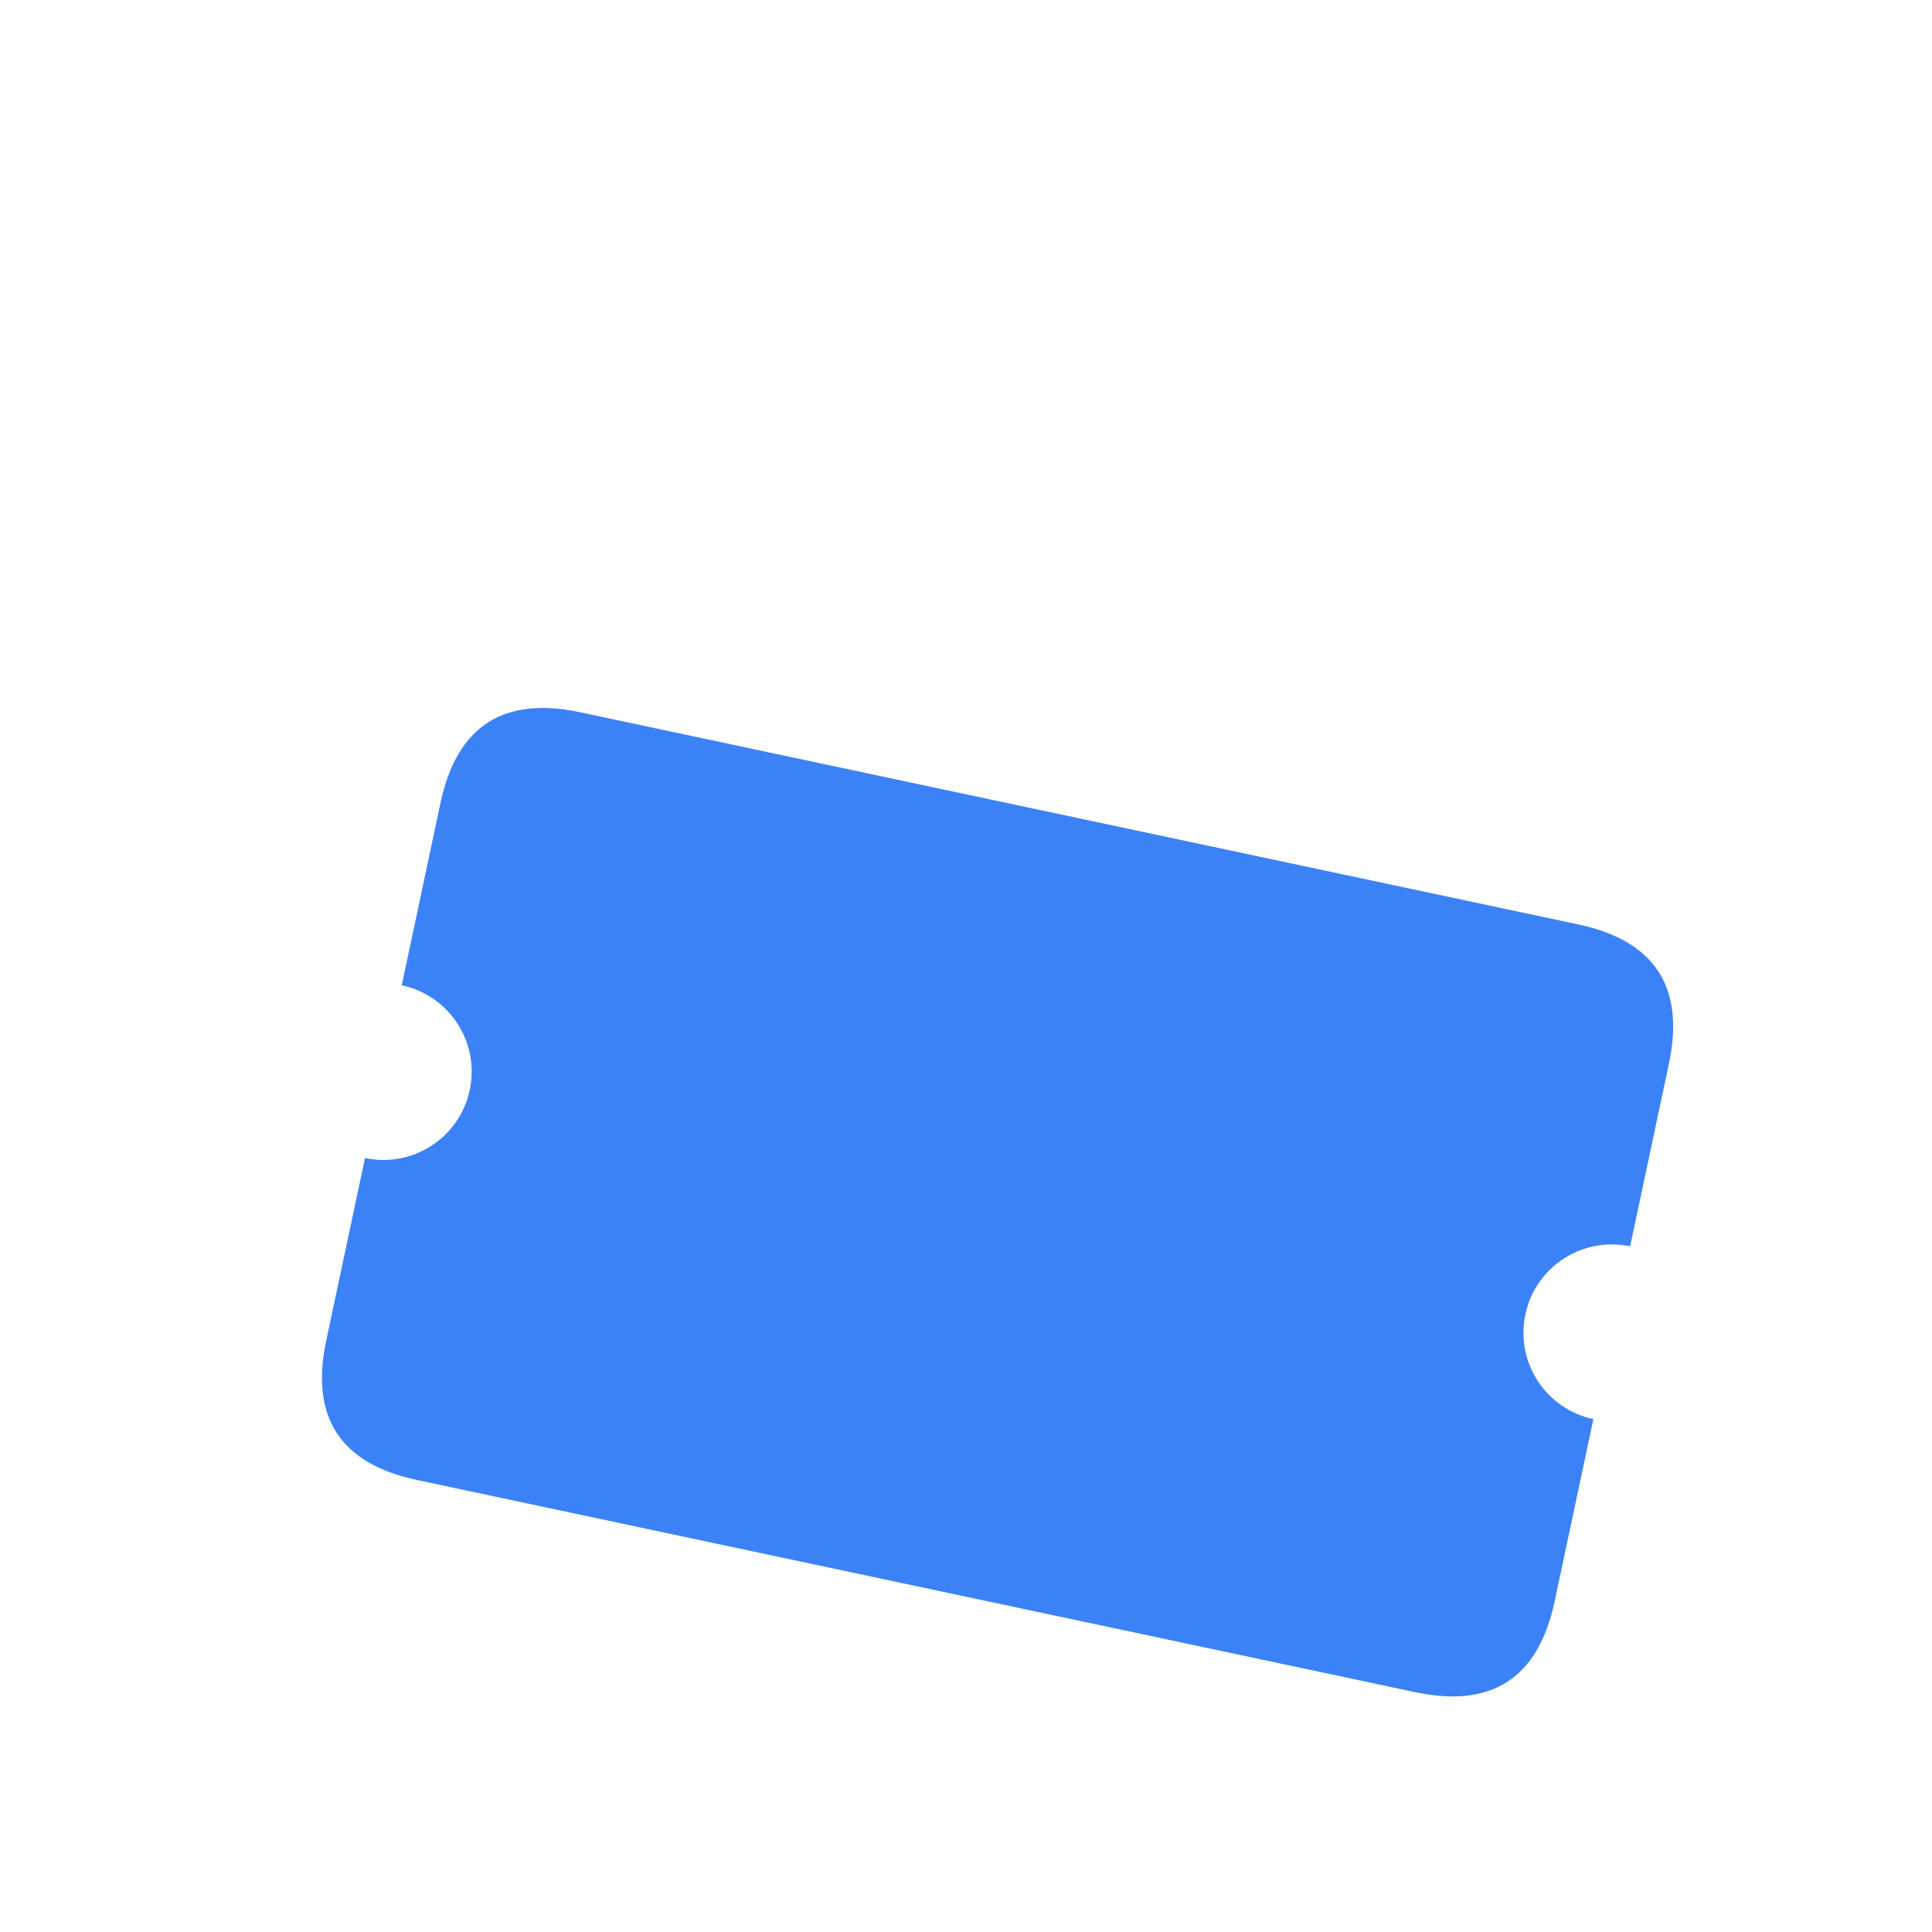
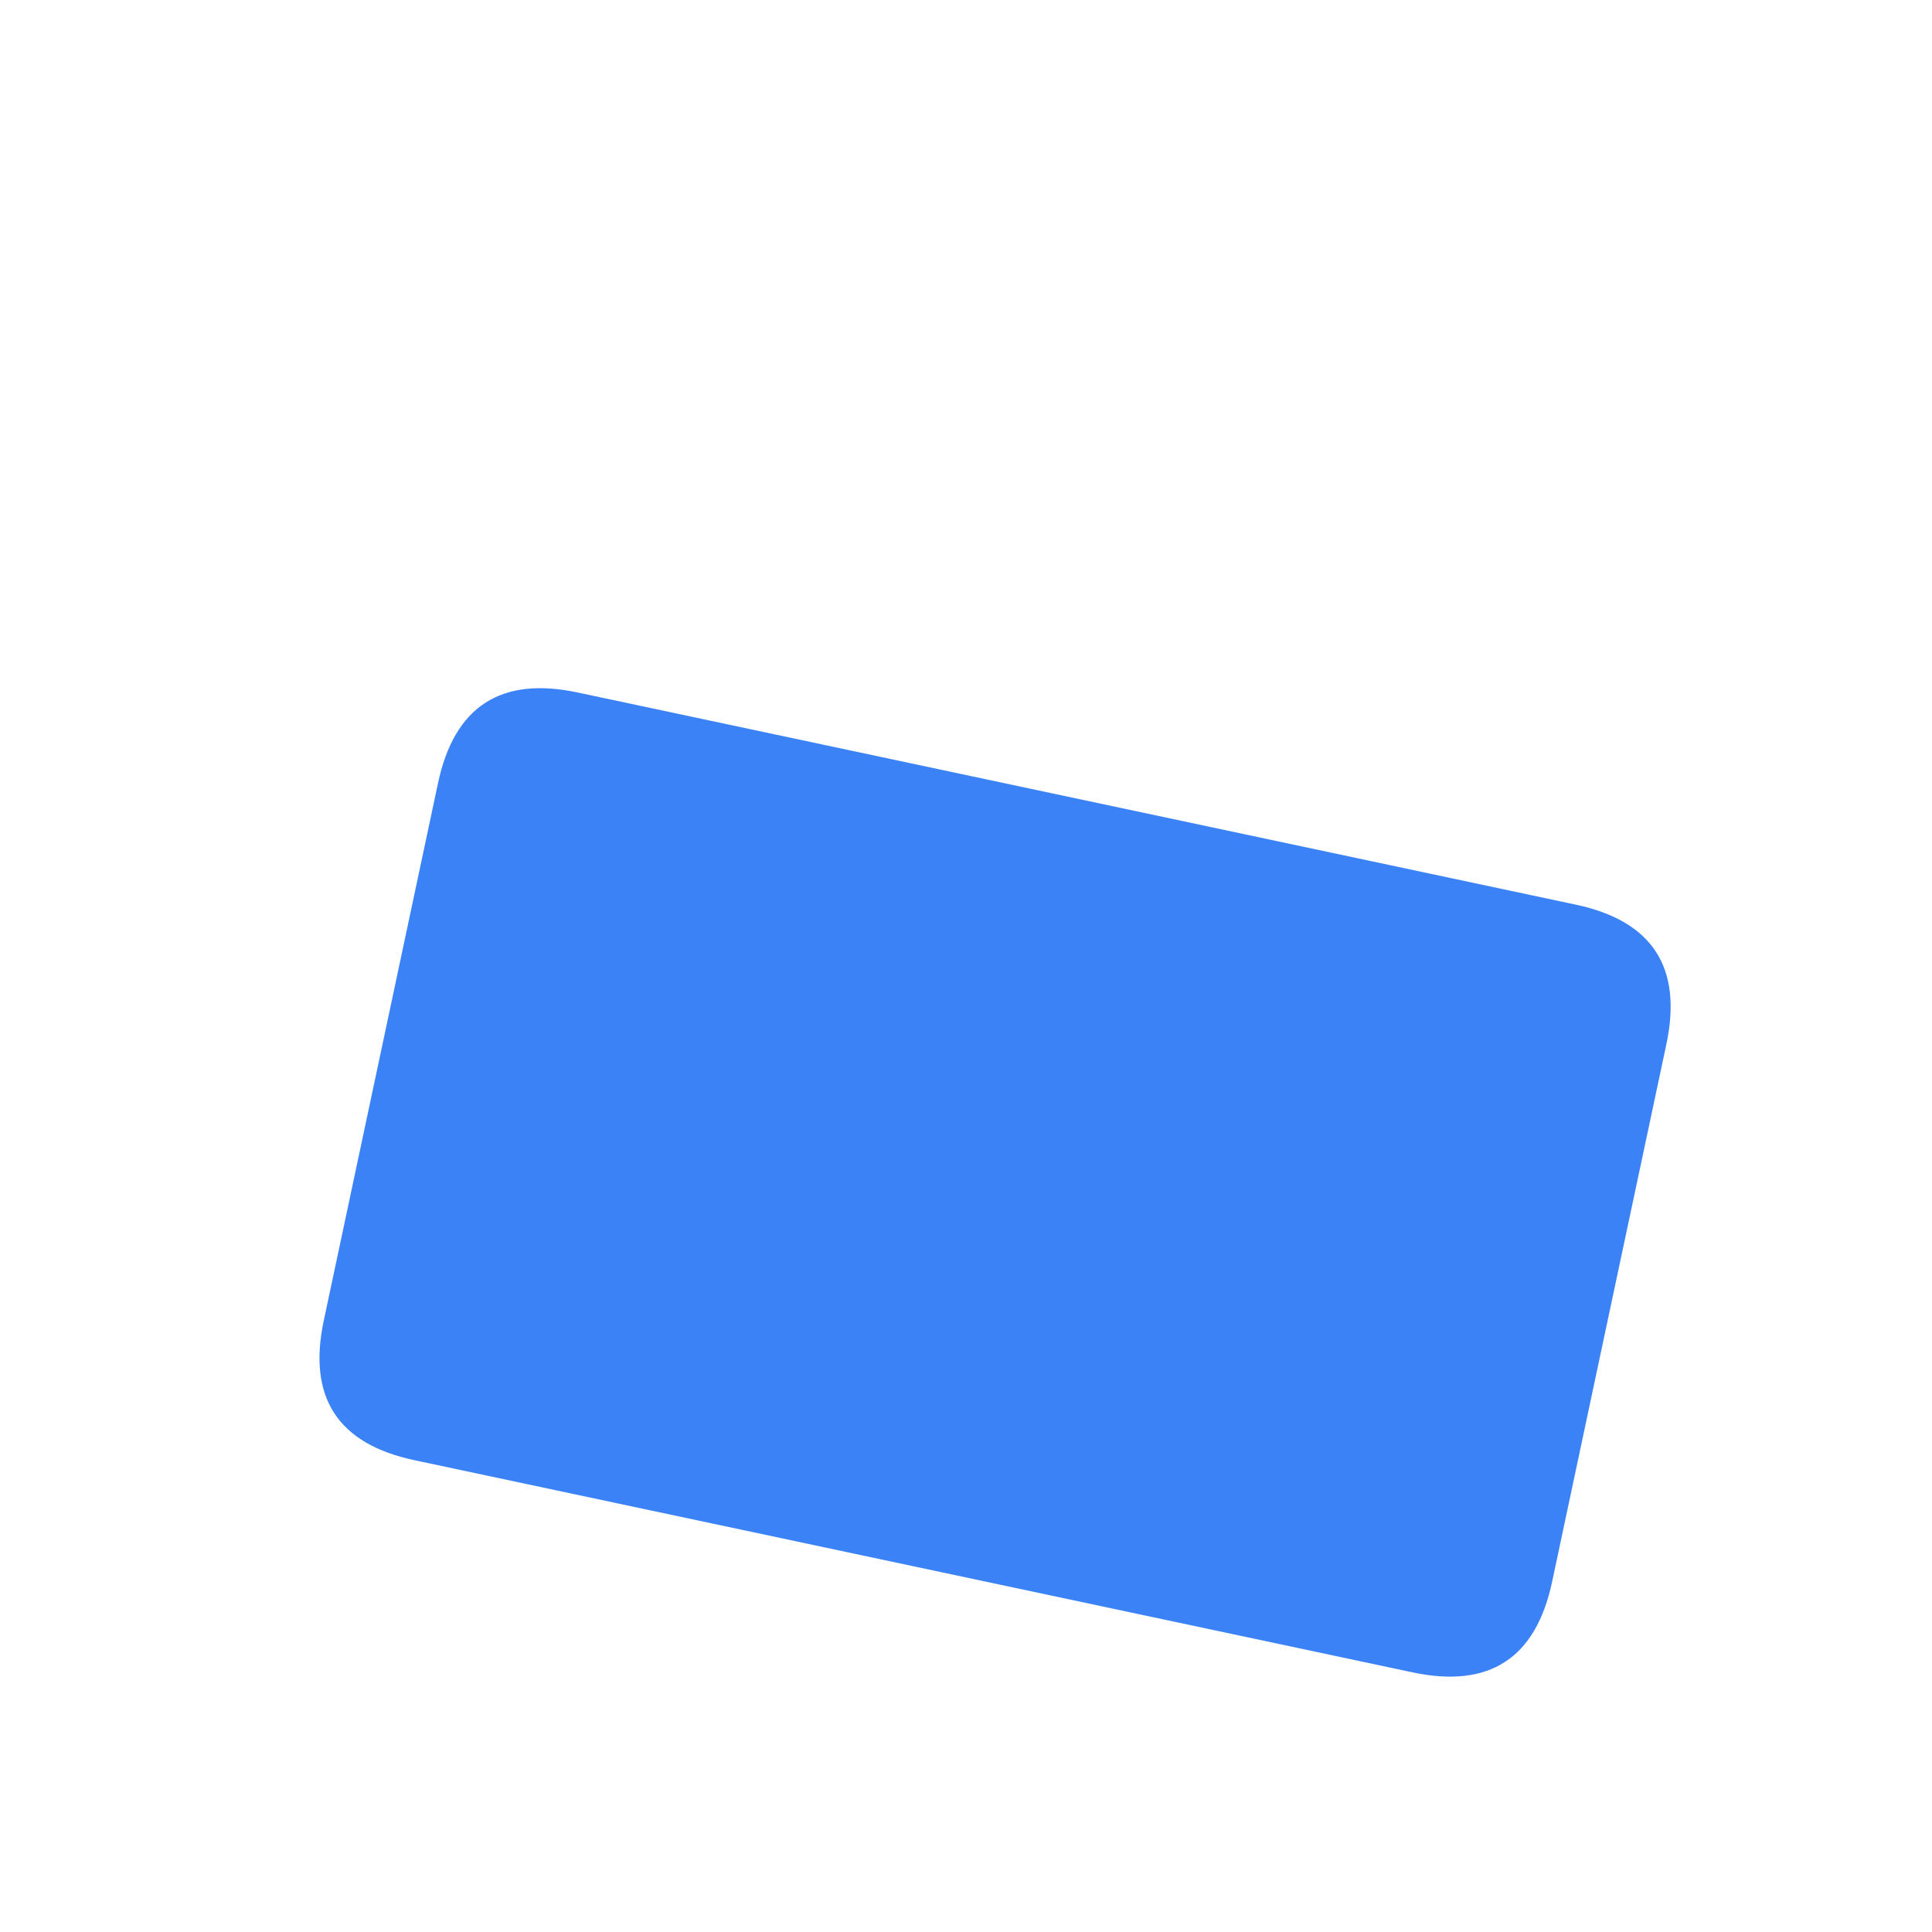
<svg xmlns="http://www.w3.org/2000/svg" width="1024" height="1024" viewBox="0 0 1024 1024">
-   <path fill="#3B82F6" transform="translate(16 48) scale(5.2) rotate(12 36 100)" d="M48 60H152Q164 60 164 72V91A9 9 0 0 0 164 109V128Q164 140 152 140H48Q36 140 36 128V109A9 9 0 0 0 36 91V72Q36 60 48 60Z" />
+   <path fill="#3B82F6" transform="translate(14 44) scale(5.2) rotate(12 42 100)" d="M48 60H152Q164 60 164 72V128Q164 140 152 140H48Q36 140 36 128V72Q36 60 48 60Z" />
</svg>
